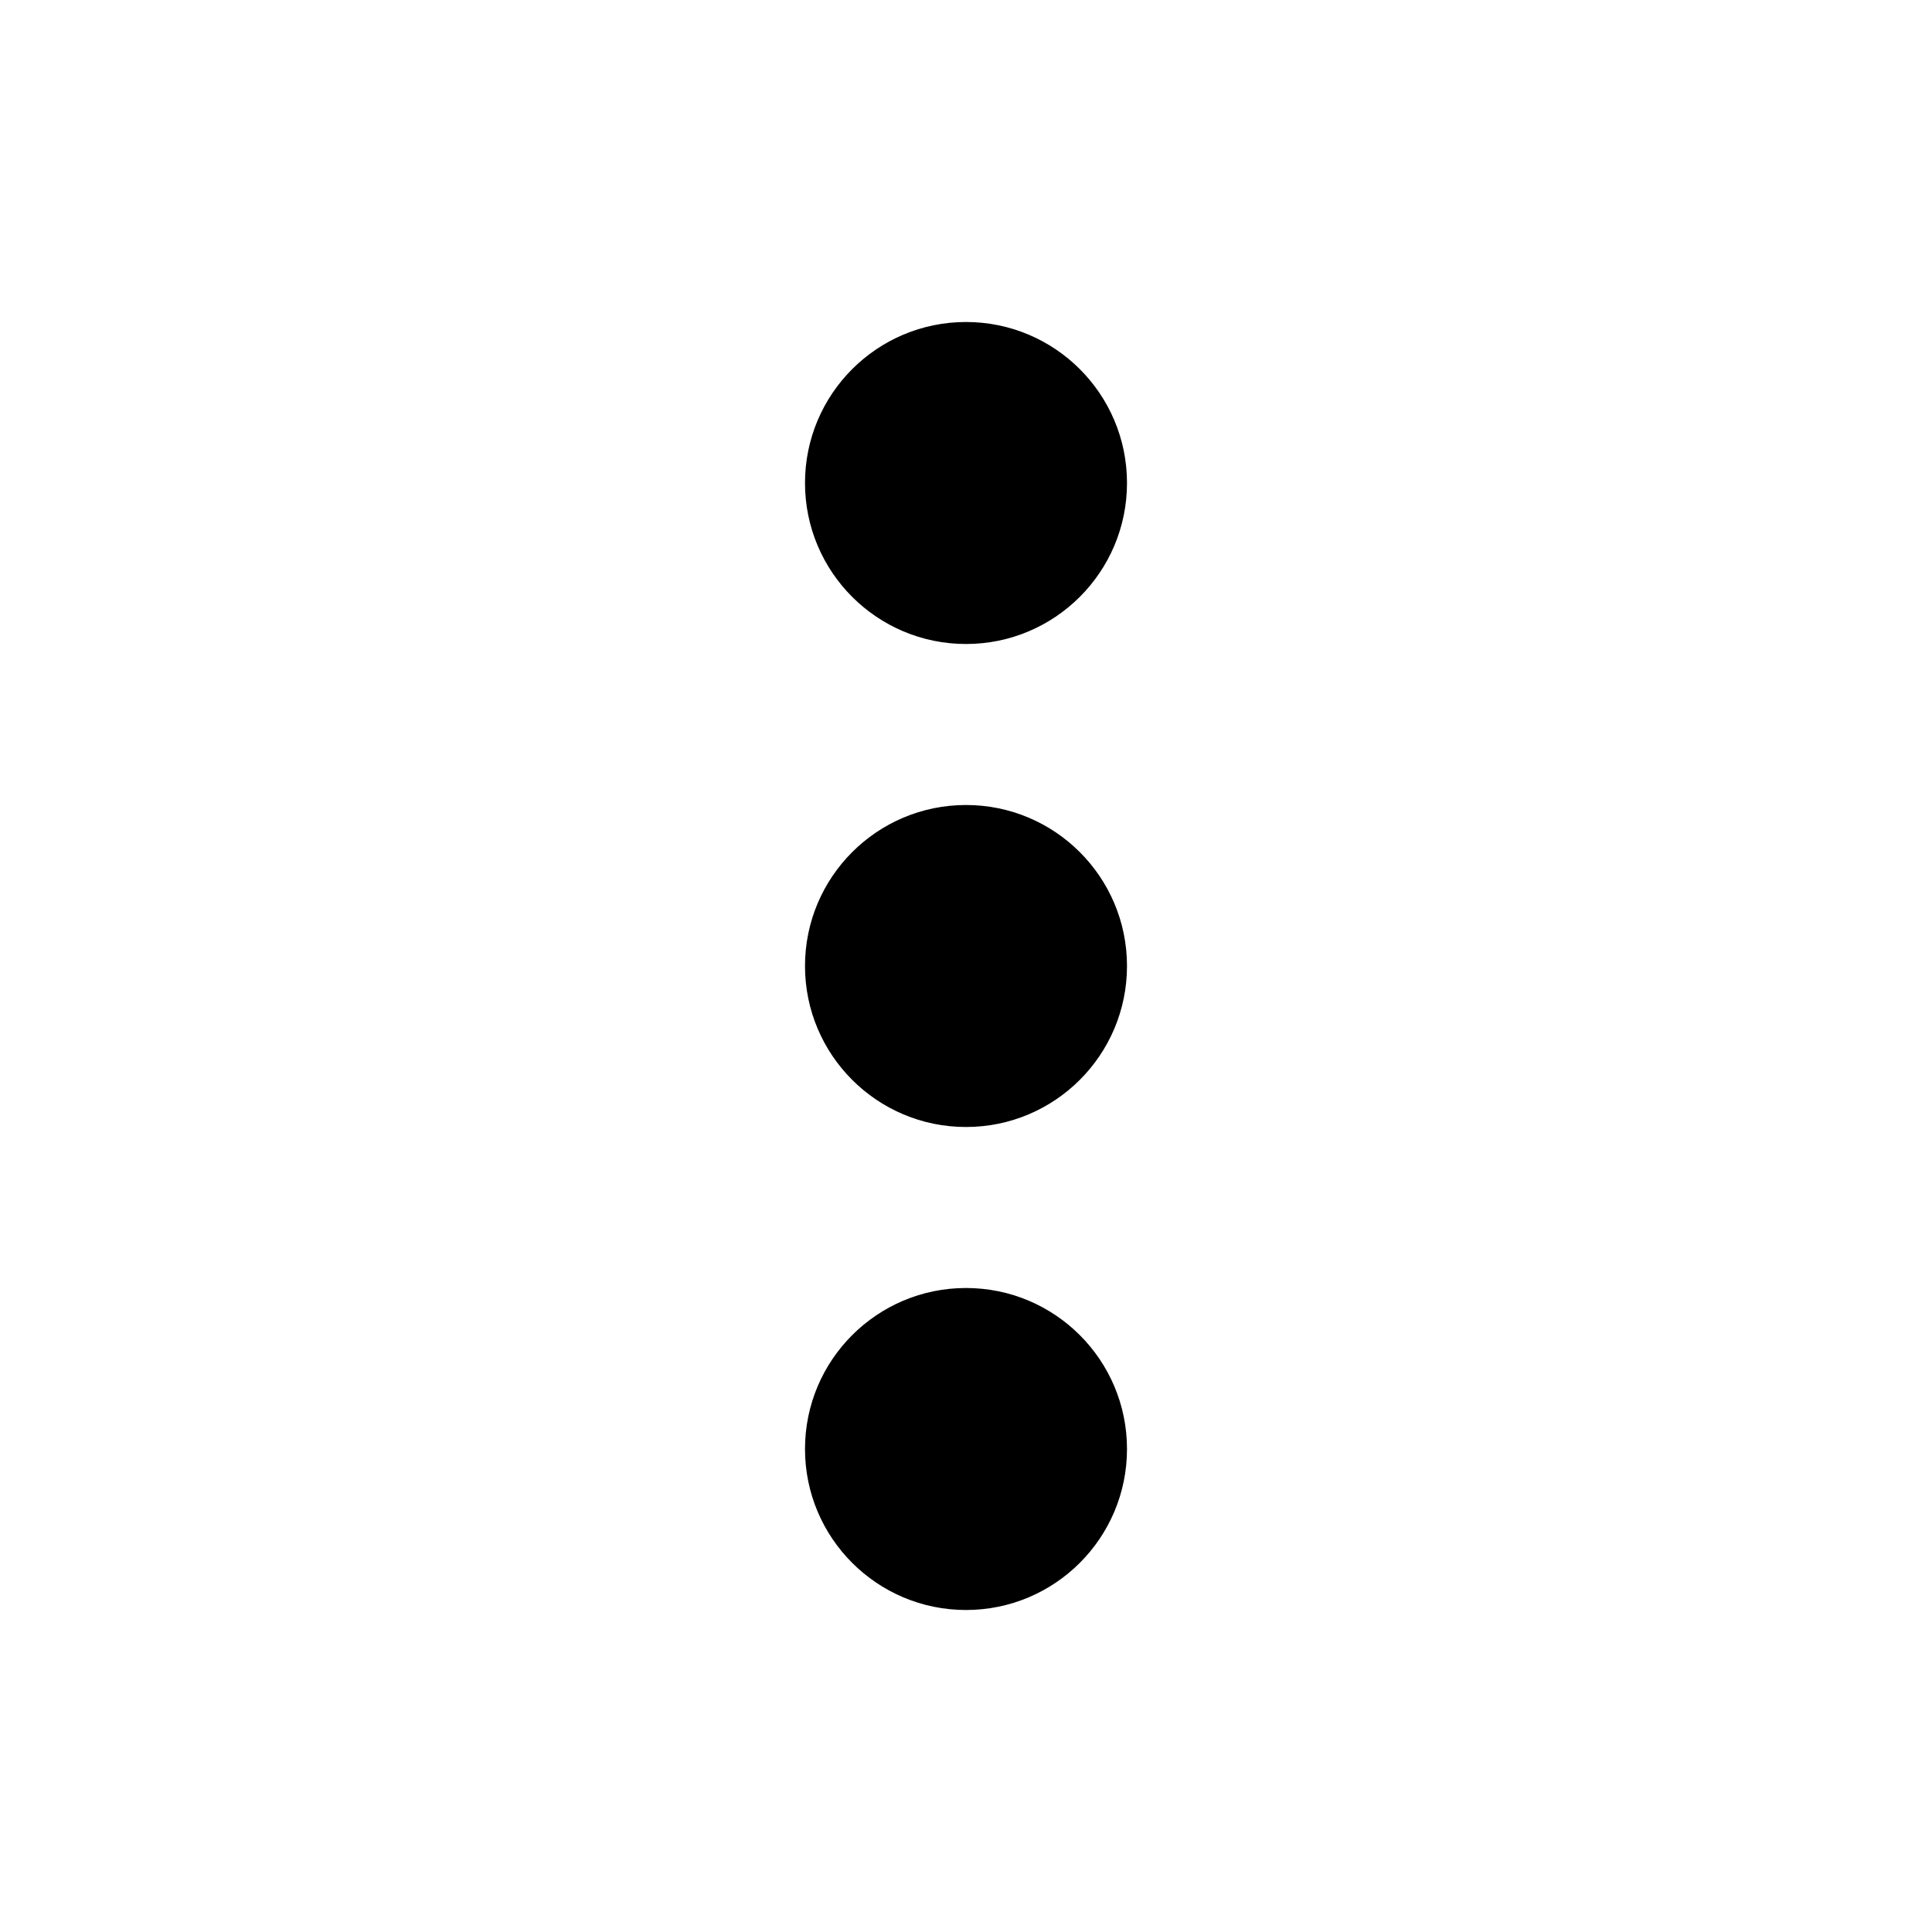
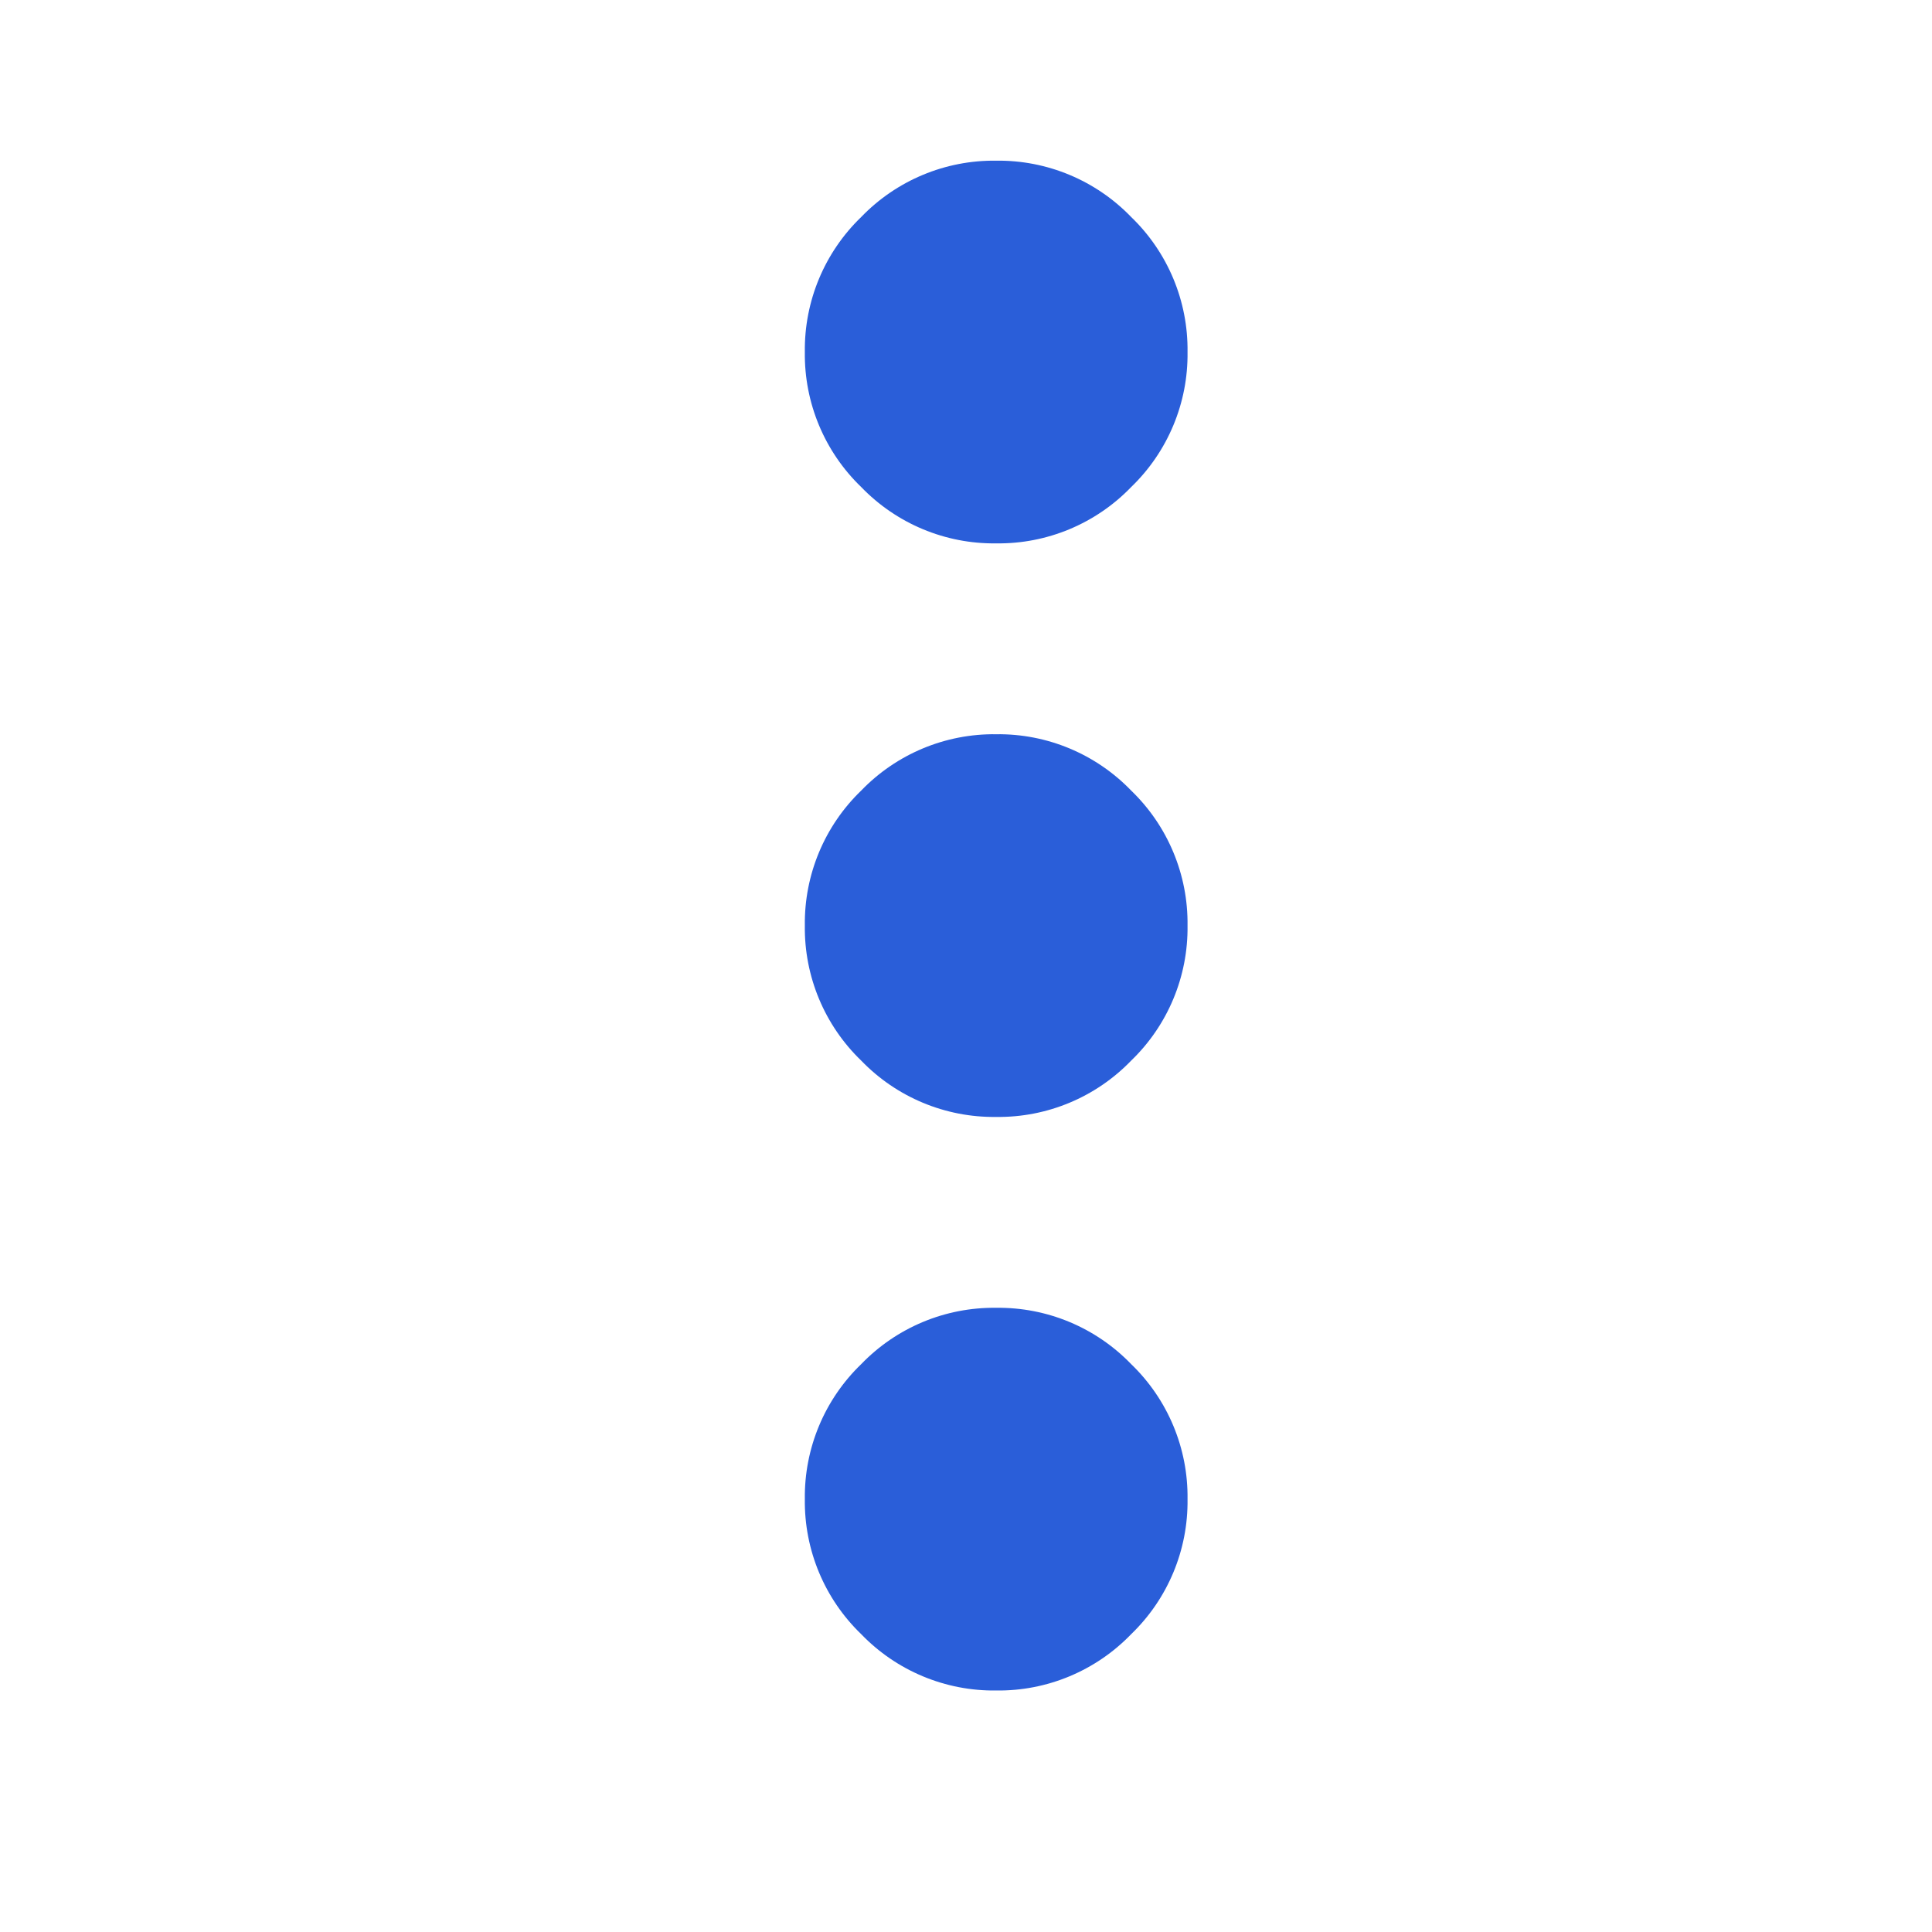
- <svg xmlns="http://www.w3.org/2000/svg" viewBox="0 0 24 24">
-   <path d="M12,16A2,2 0 0,1 14,18A2,2 0 0,1 12,20A2,2 0 0,1 10,18A2,2 0 0,1 12,16M12,10A2,2 0 0,1 14,12A2,2 0 0,1 12,14A2,2 0 0,1 10,12A2,2 0 0,1 12,10M12,4A2,2 0 0,1 14,6A2,2 0 0,1 12,8A2,2 0 0,1 10,6A2,2 0 0,1 12,4Z" />
+ <svg xmlns="http://www.w3.org/2000/svg" id="ic-more" width="24" height="24" viewBox="0 0 24 24">
+   <rect id="Rectangle_9984" data-name="Rectangle 9984" width="24" height="24" fill="none" />
+   <path id="more_vert_FILL0_wght400_GRAD0_opsz24" d="M402.375-781a2.287,2.287,0,0,1-1.677-.7,2.287,2.287,0,0,1-.7-1.677,2.287,2.287,0,0,1,.7-1.677,2.287,2.287,0,0,1,1.677-.7,2.287,2.287,0,0,1,1.677.7,2.287,2.287,0,0,1,.7,1.677,2.287,2.287,0,0,1-.7,1.677A2.287,2.287,0,0,1,402.375-781Zm0-7.125a2.287,2.287,0,0,1-1.677-.7,2.287,2.287,0,0,1-.7-1.677,2.287,2.287,0,0,1,.7-1.677,2.287,2.287,0,0,1,1.677-.7,2.287,2.287,0,0,1,1.677.7,2.287,2.287,0,0,1,.7,1.677,2.287,2.287,0,0,1-.7,1.677A2.287,2.287,0,0,1,402.375-788.125Zm0-7.125a2.287,2.287,0,0,1-1.677-.7,2.287,2.287,0,0,1-.7-1.677,2.287,2.287,0,0,1,.7-1.677,2.287,2.287,0,0,1,1.677-.7,2.287,2.287,0,0,1,1.677.7,2.287,2.287,0,0,1,.7,1.677,2.287,2.287,0,0,1-.7,1.677A2.287,2.287,0,0,1,402.375-795.25Z" transform="translate(-390 802)" fill="#2a5ed9" />
</svg>
